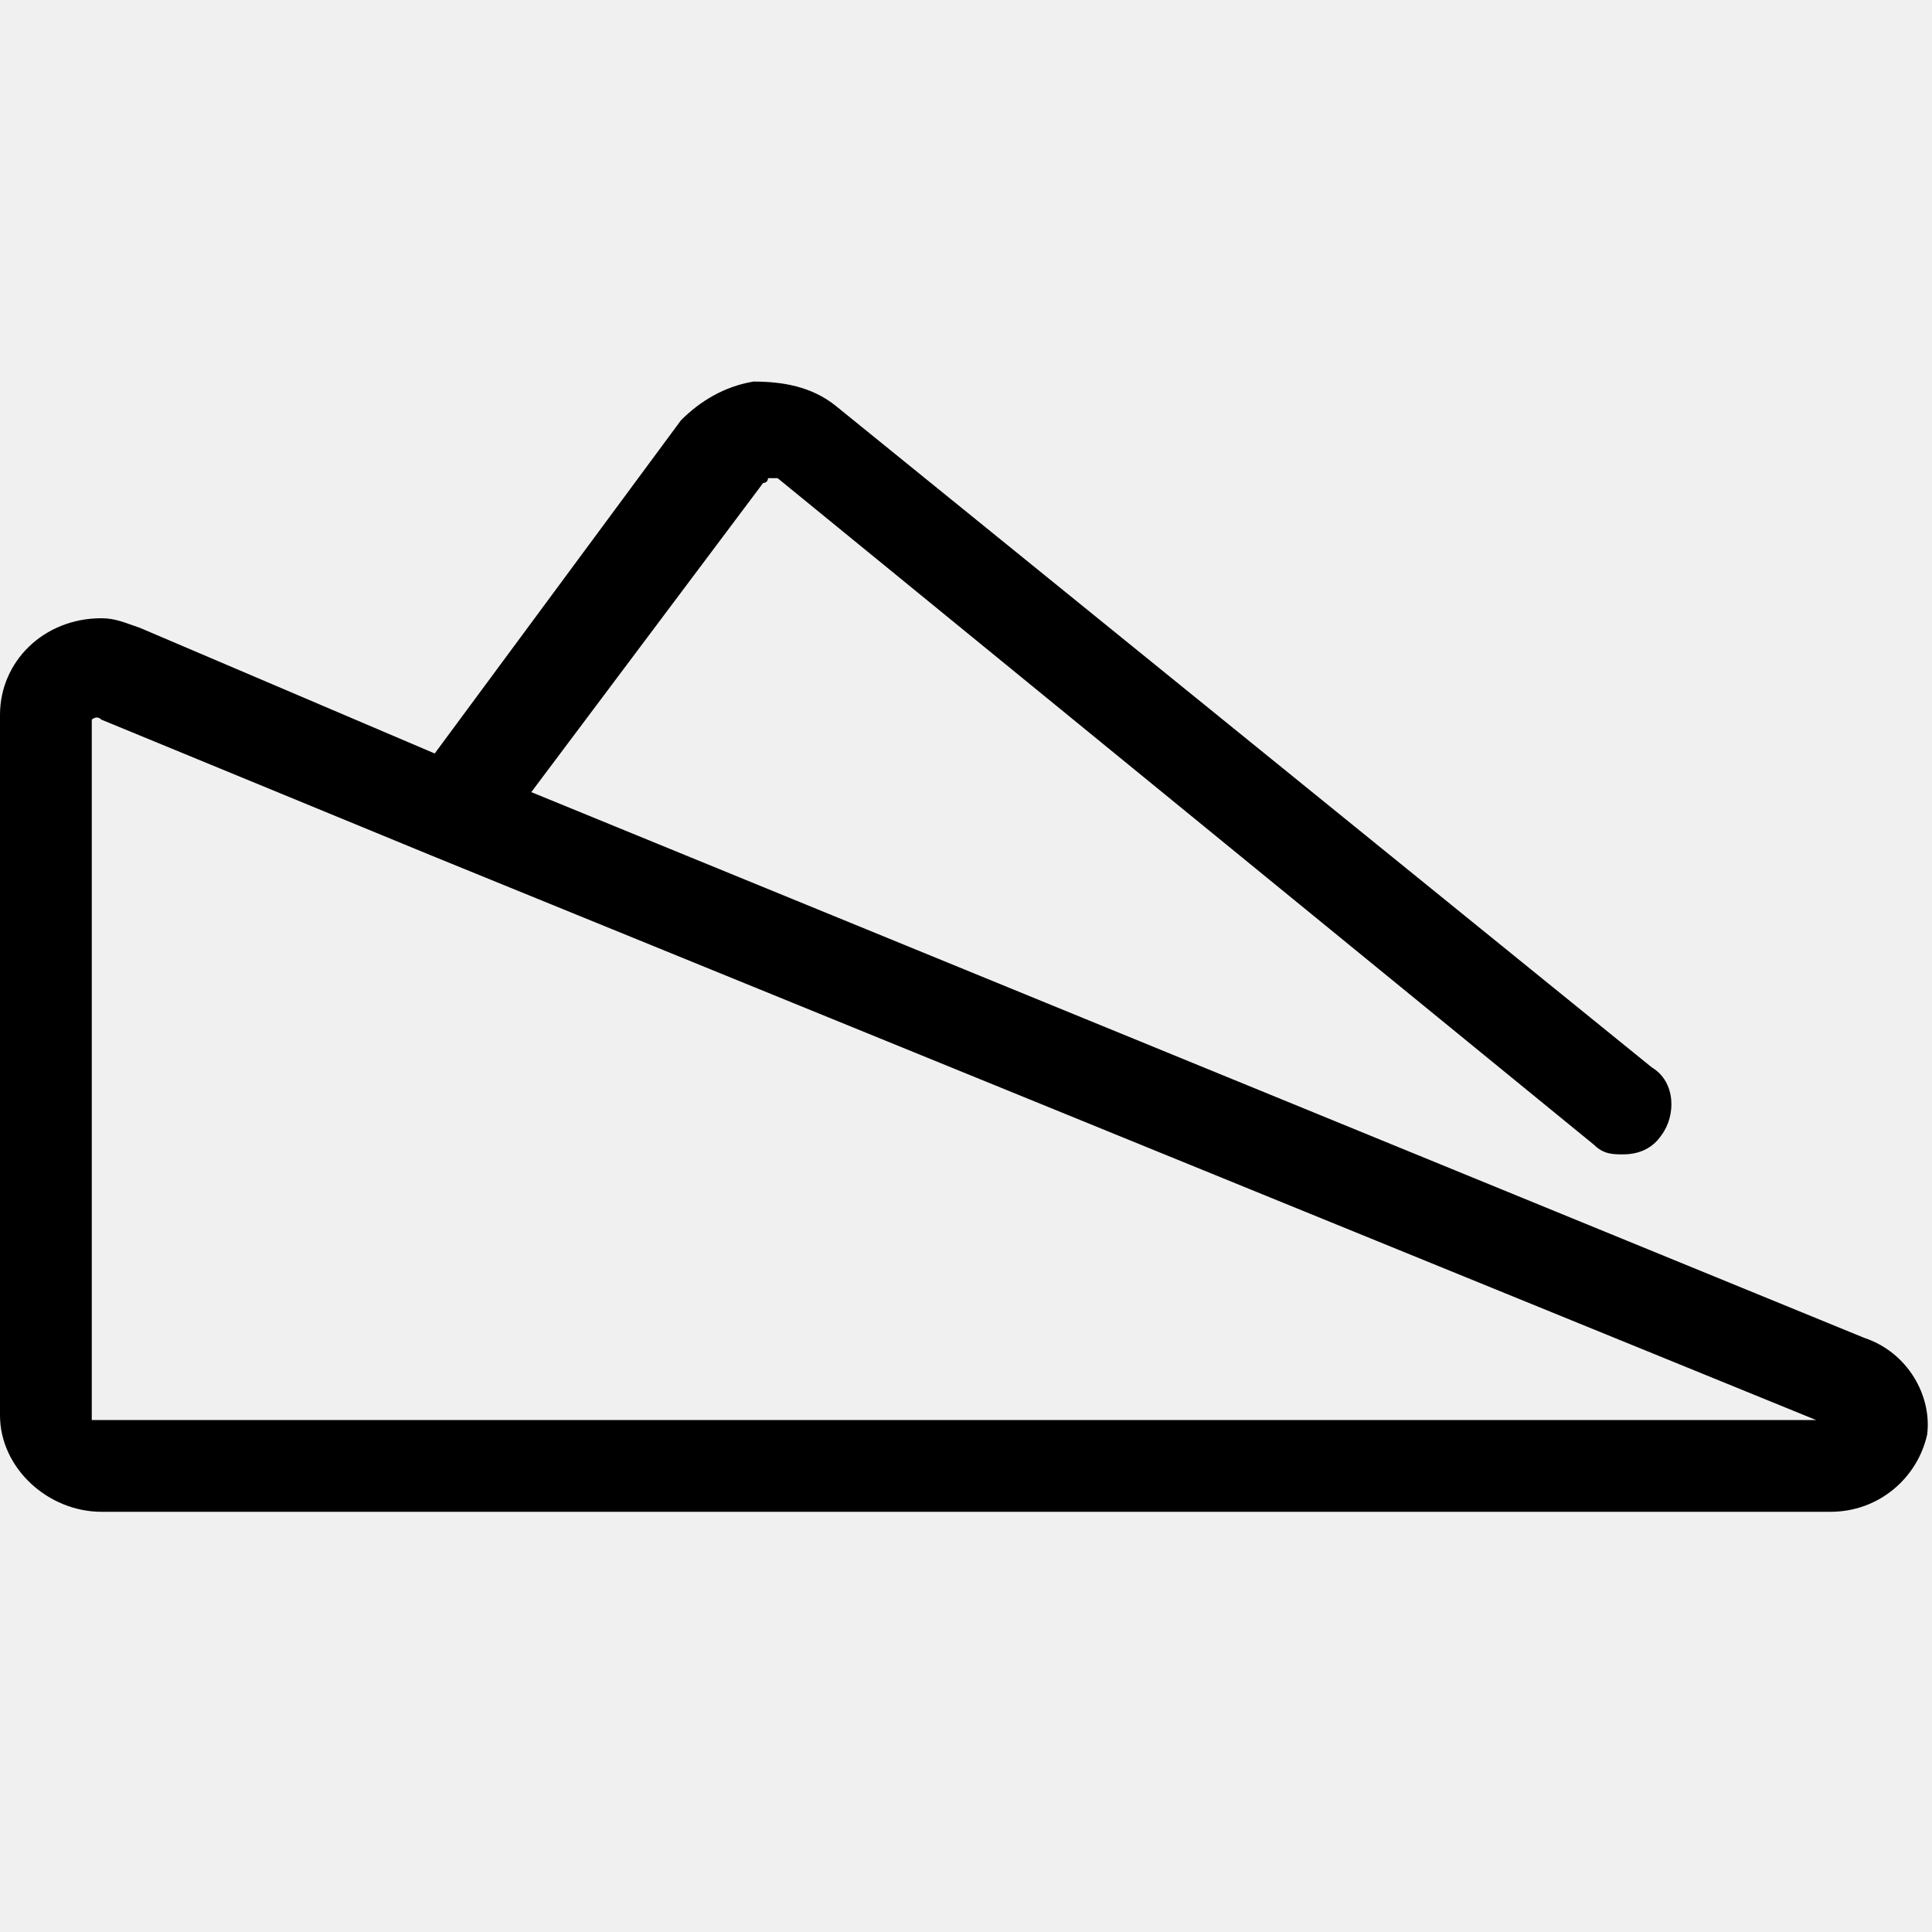
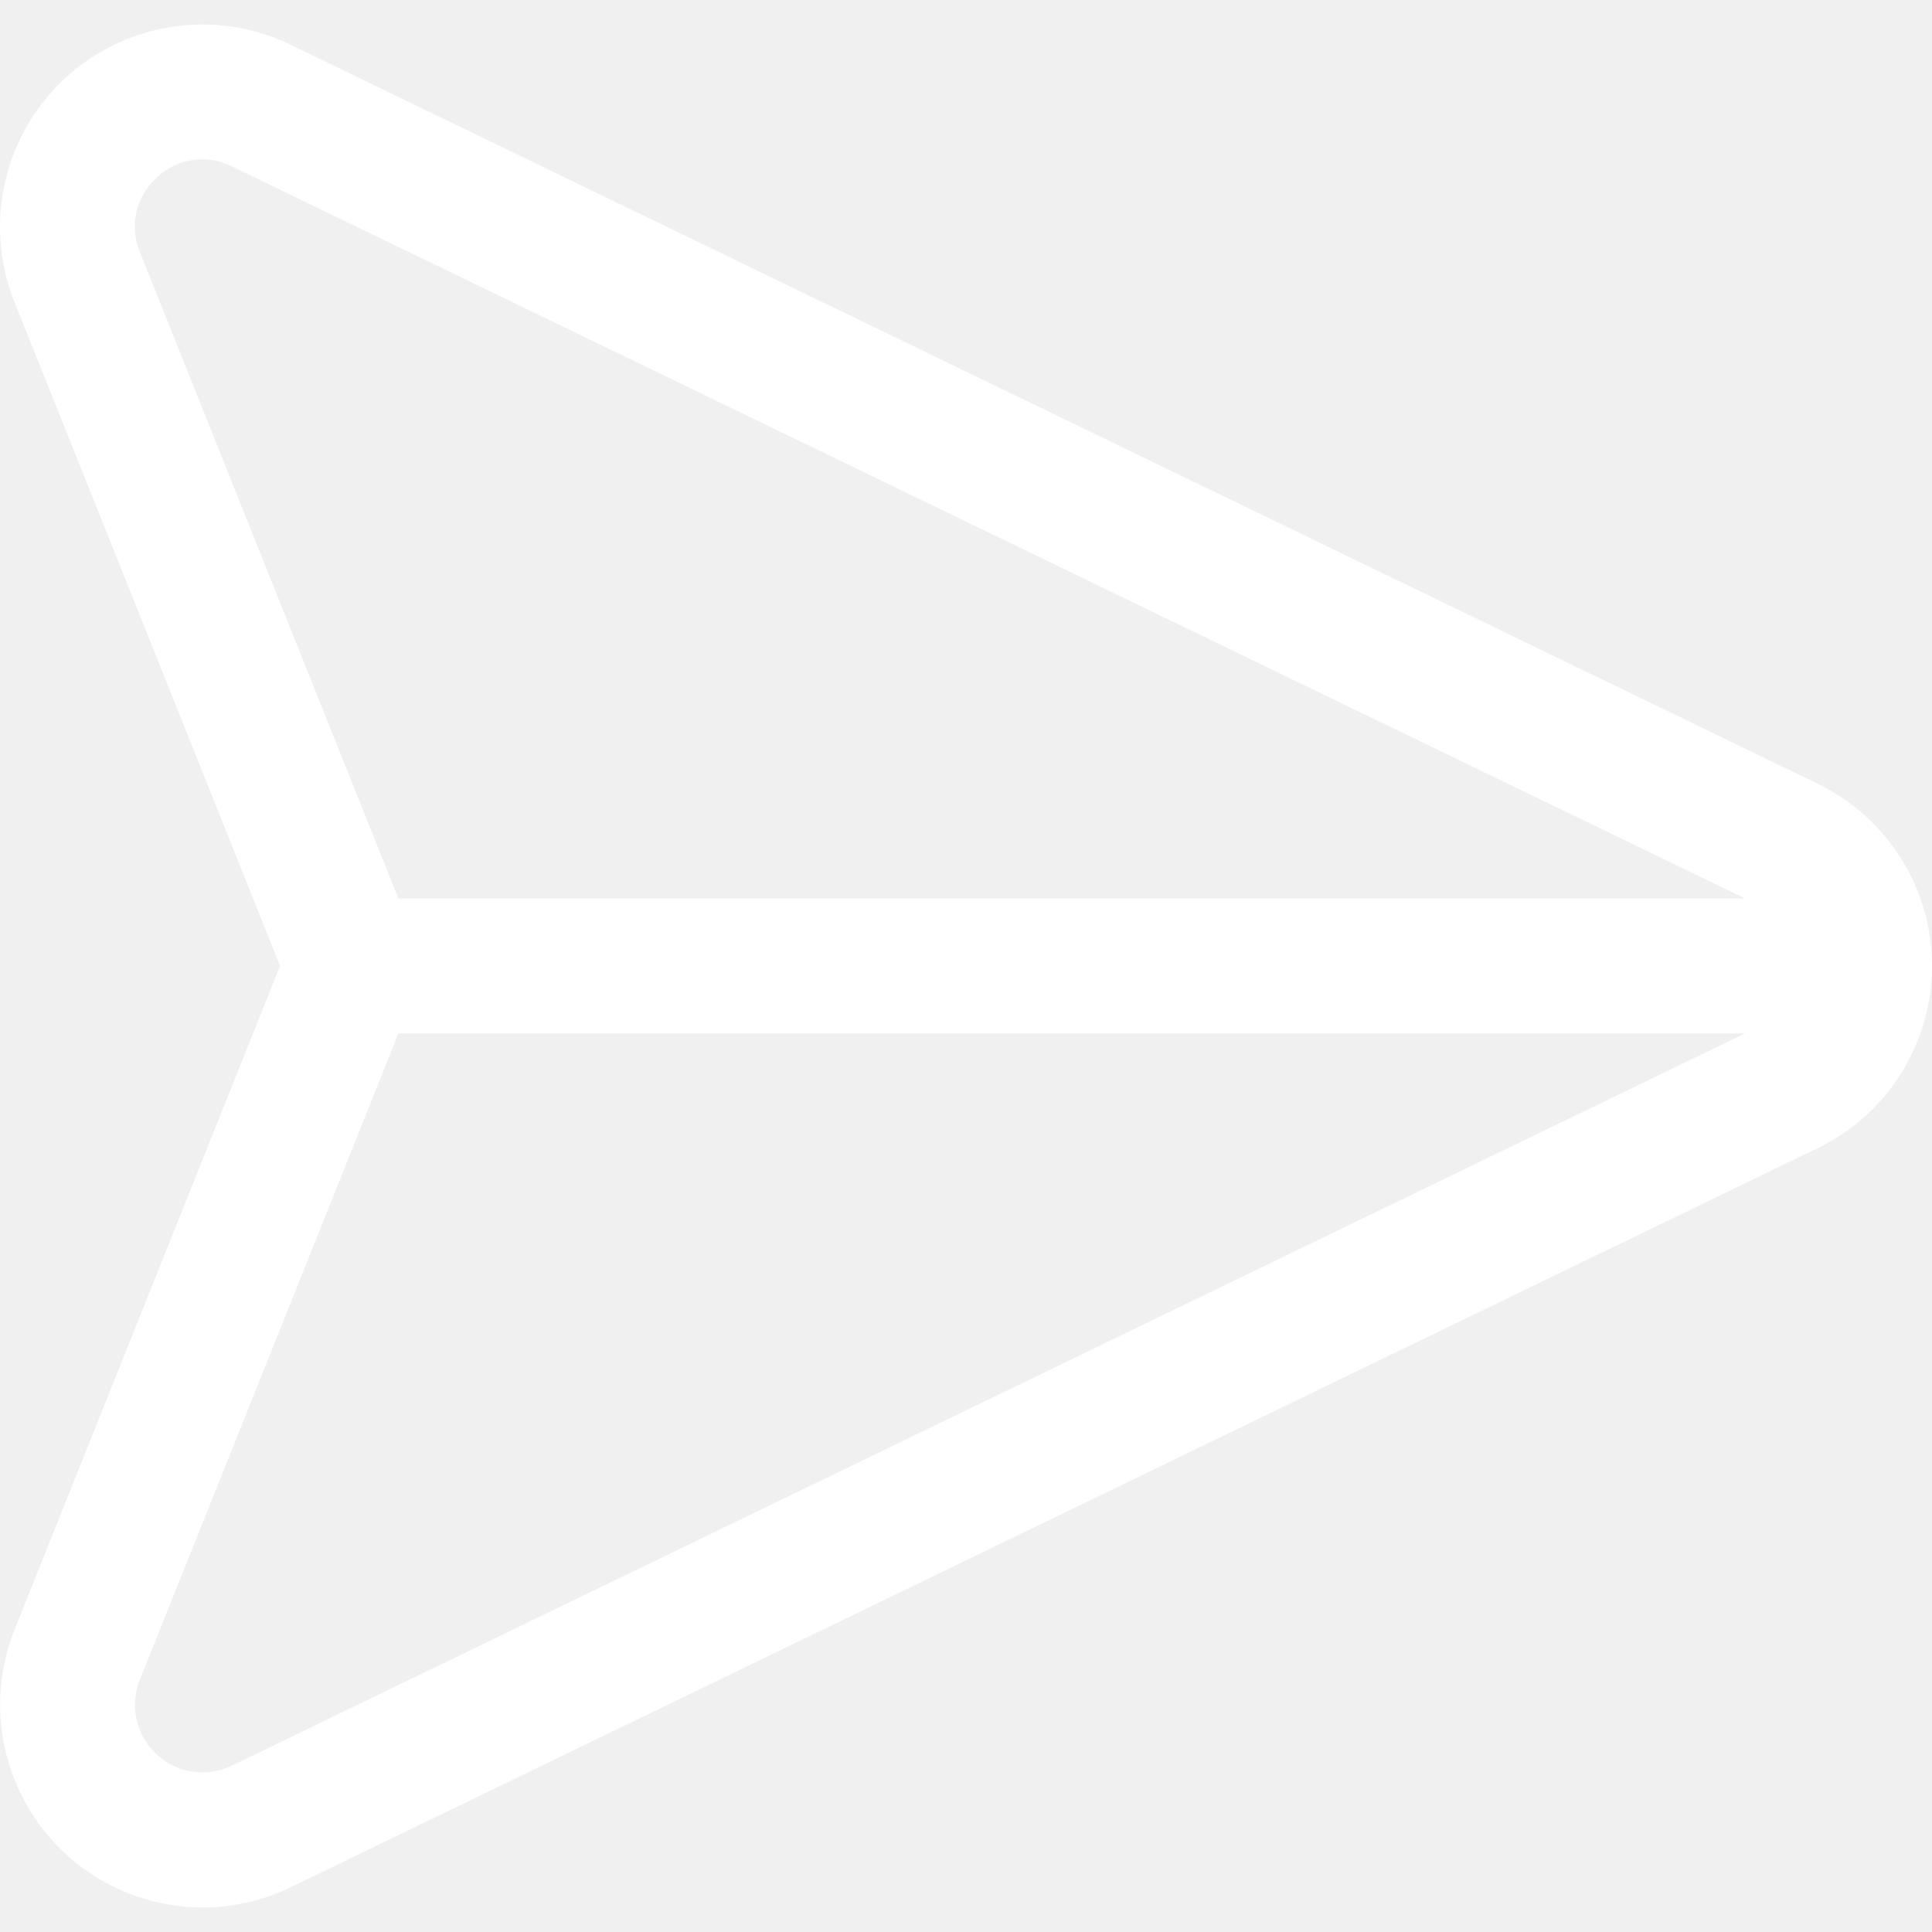
- <svg xmlns="http://www.w3.org/2000/svg" enable-background="new 0 0 40 40" id="Слой_1" version="1.1" viewBox="0 0 40 40" xml:space="preserve">
+ <svg xmlns="http://www.w3.org/2000/svg" version="1.1" width="512" height="512" x="0" y="0" viewBox="0 0 488.721 488.721" style="enable-background:new 0 0 512 512" xml:space="preserve">
  <g>
-     <path d="M38.6,27.7L11,16.4l4.8-6.4c0,0,0.1,0,0.1-0.1c0.1,0,0.1,0,0.2,0L33,23.7c0.2,0.2,0.4,0.2,0.6,0.2c0.3,0,0.6-0.1,0.8-0.4   c0.3-0.4,0.3-1.1-0.2-1.4L17.3,8.4c-0.5-0.4-1.1-0.5-1.7-0.5c-0.6,0.1-1.1,0.4-1.5,0.8L9,15.6L2.9,13c-0.3-0.1-0.5-0.2-0.8-0.2   c-1.2,0-2.1,0.9-2.1,2v14.5c0,1.1,1,2,2.1,2h35.8c1,0,1.8-0.7,2-1.6C40,28.9,39.5,28,38.6,27.7z M2,29.4c-0.1,0-0.1,0-0.1,0l0-14.5   c0,0,0.1-0.1,0.2,0l6.8,2.8l28.7,11.7H2z" />
+     <g>
+       <g>
+         <path d="M483.589,222.024c-5.022-10.369-13.394-18.741-23.762-23.762L73.522,11.331C48.074-0.998,17.451,9.638,5.122,35.086    C-1.159,48.052-1.687,63.065,3.669,76.44l67.174,167.902L3.669,412.261c-10.463,26.341,2.409,56.177,28.75,66.639    c5.956,2.366,12.303,3.595,18.712,3.624c7.754,0,15.408-1.75,22.391-5.12l386.304-186.982    C485.276,278.096,495.915,247.473,483.589,222.024z M58.657,446.633c-8.484,4.107-18.691,0.559-22.798-7.925    c-2.093-4.322-2.267-9.326-0.481-13.784l65.399-163.516h340.668L58.657,446.633z M100.778,227.275L35.379,63.759    c-2.722-6.518-1.032-14.045,4.215-18.773c5.079-4.949,12.748-6.11,19.063-2.884l382.788,185.173H100.778z" fill="#ffffff" data-original="#000000" style="" />
+       </g>
+     </g>
+     <g>
+ </g>
+     <g>
+ </g>
+     <g>
+ </g>
+     <g>
+ </g>
+     <g>
+ </g>
+     <g>
+ </g>
+     <g>
+ </g>
+     <g>
+ </g>
+     <g>
+ </g>
+     <g>
+ </g>
+     <g>
+ </g>
+     <g>
+ </g>
+     <g>
+ </g>
+     <g>
+ </g>
+     <g>
+ </g>
  </g>
</svg>
